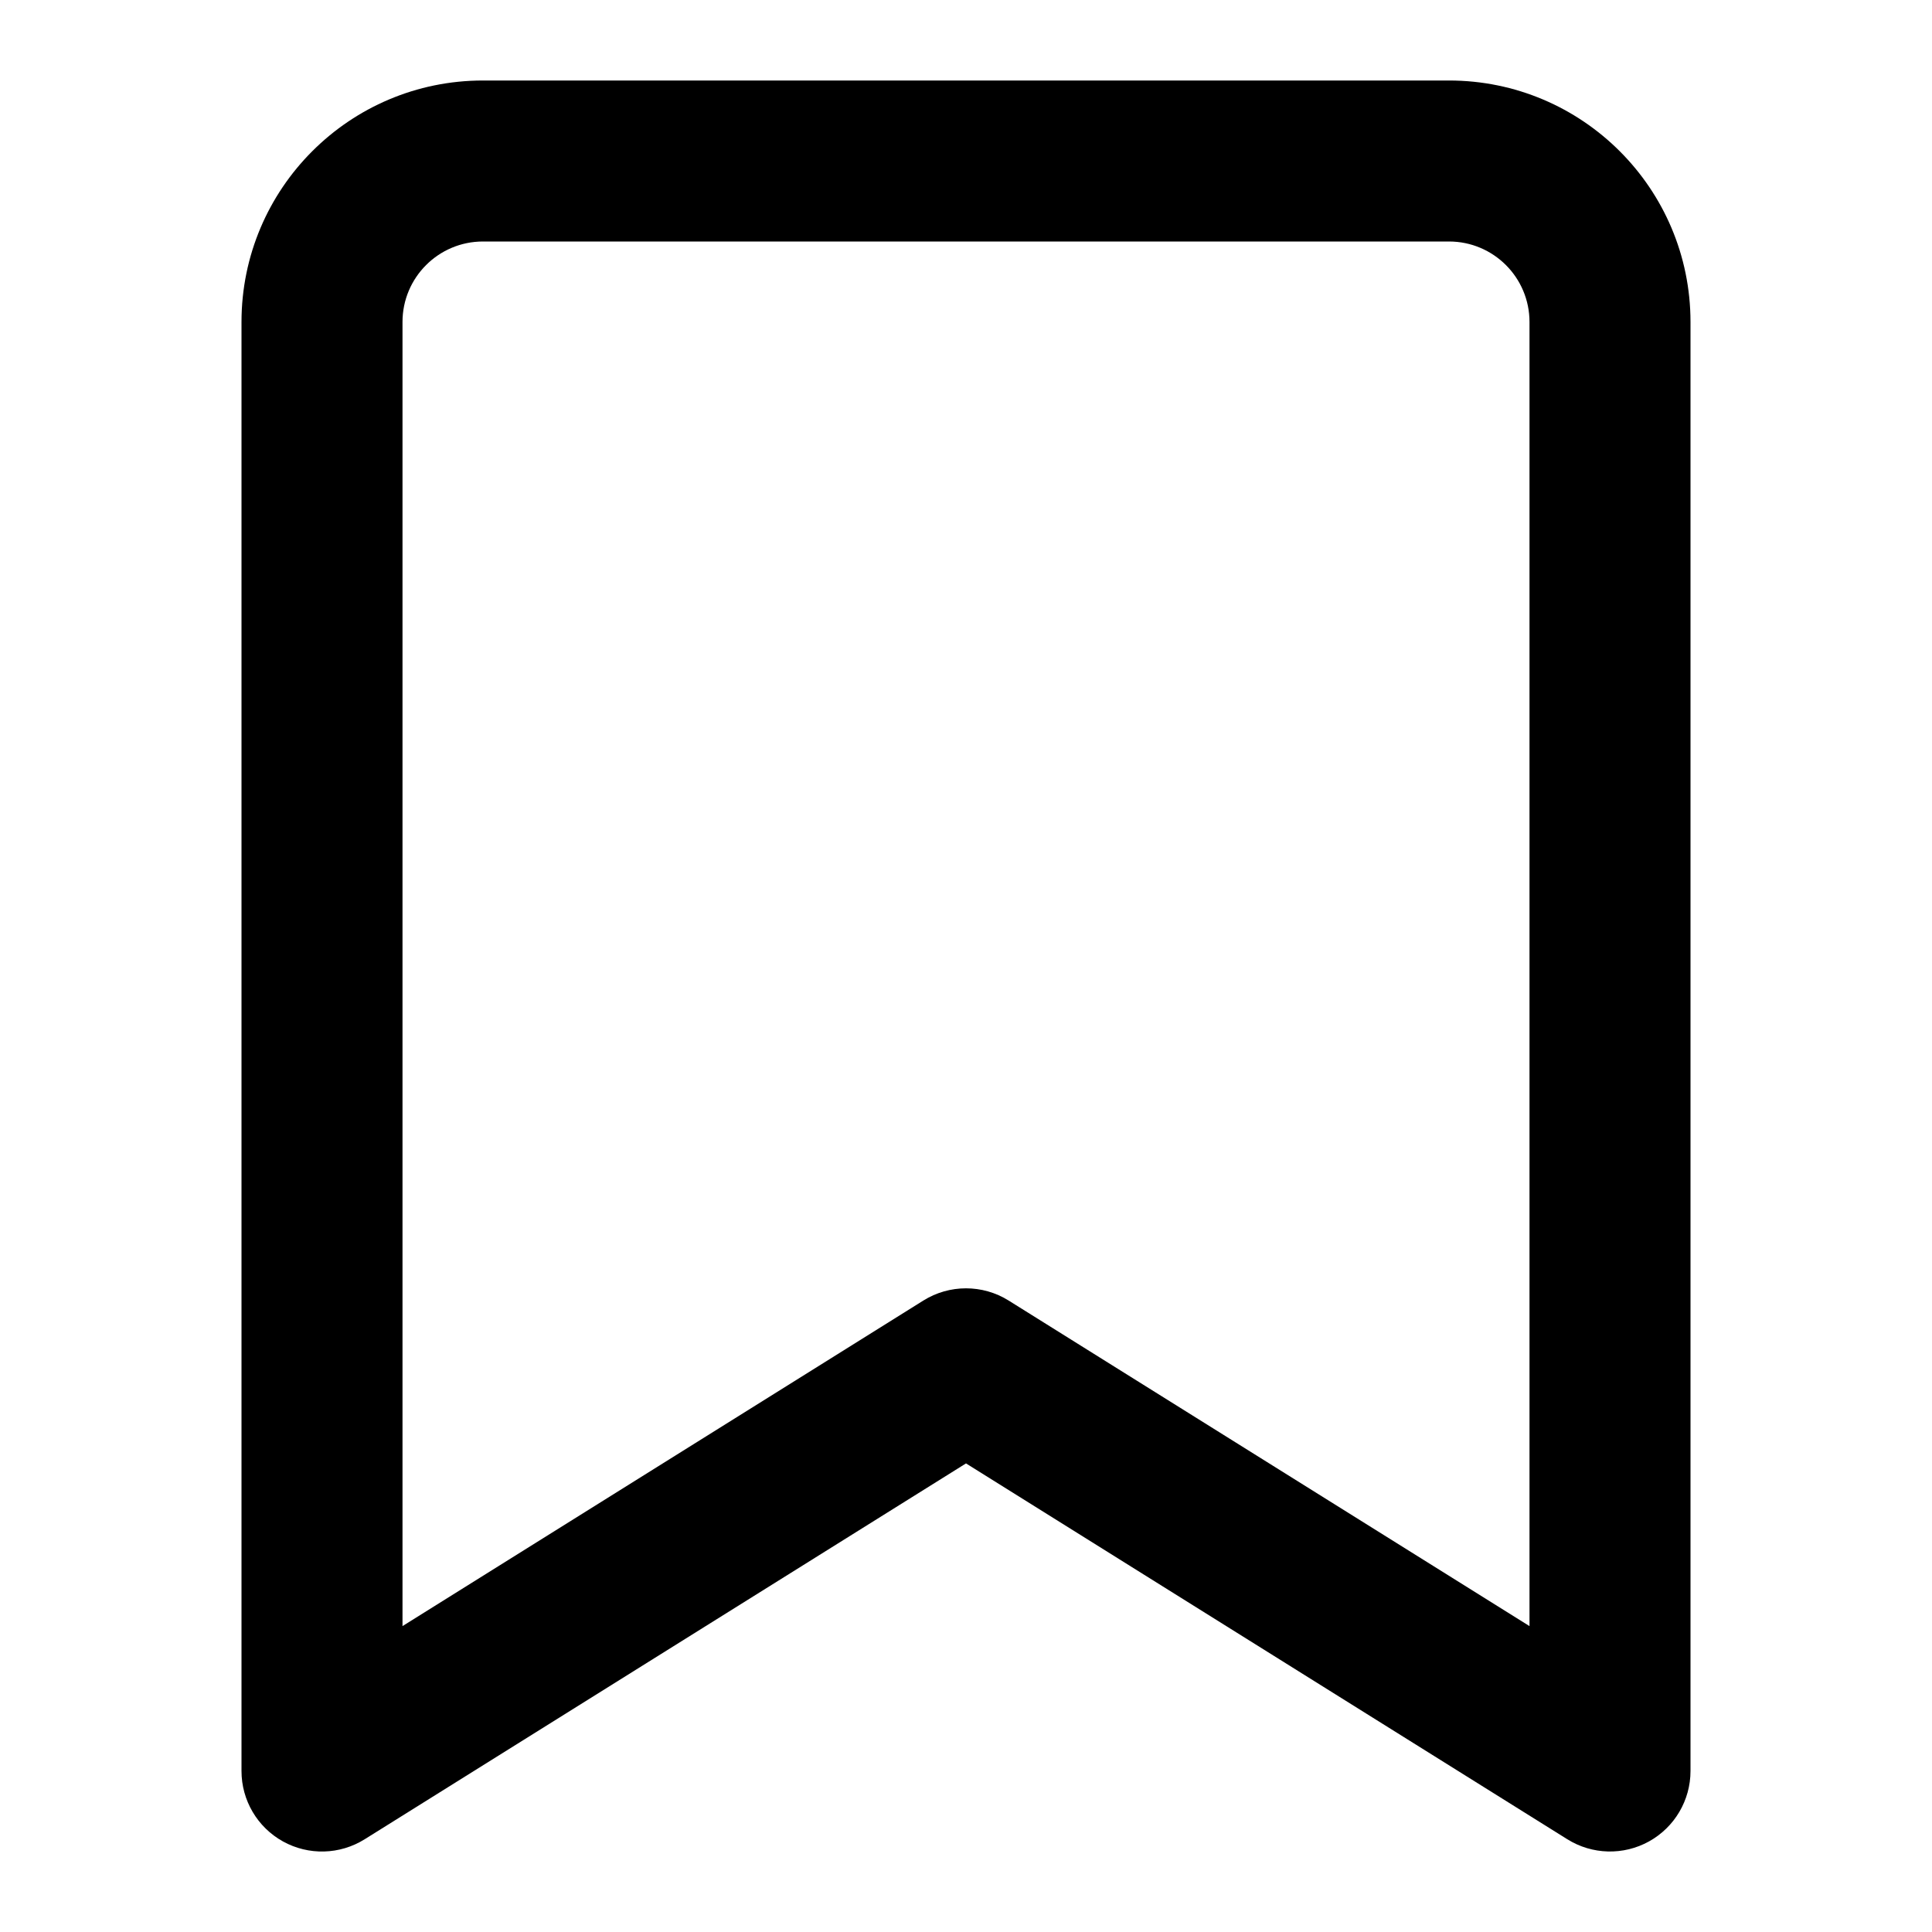
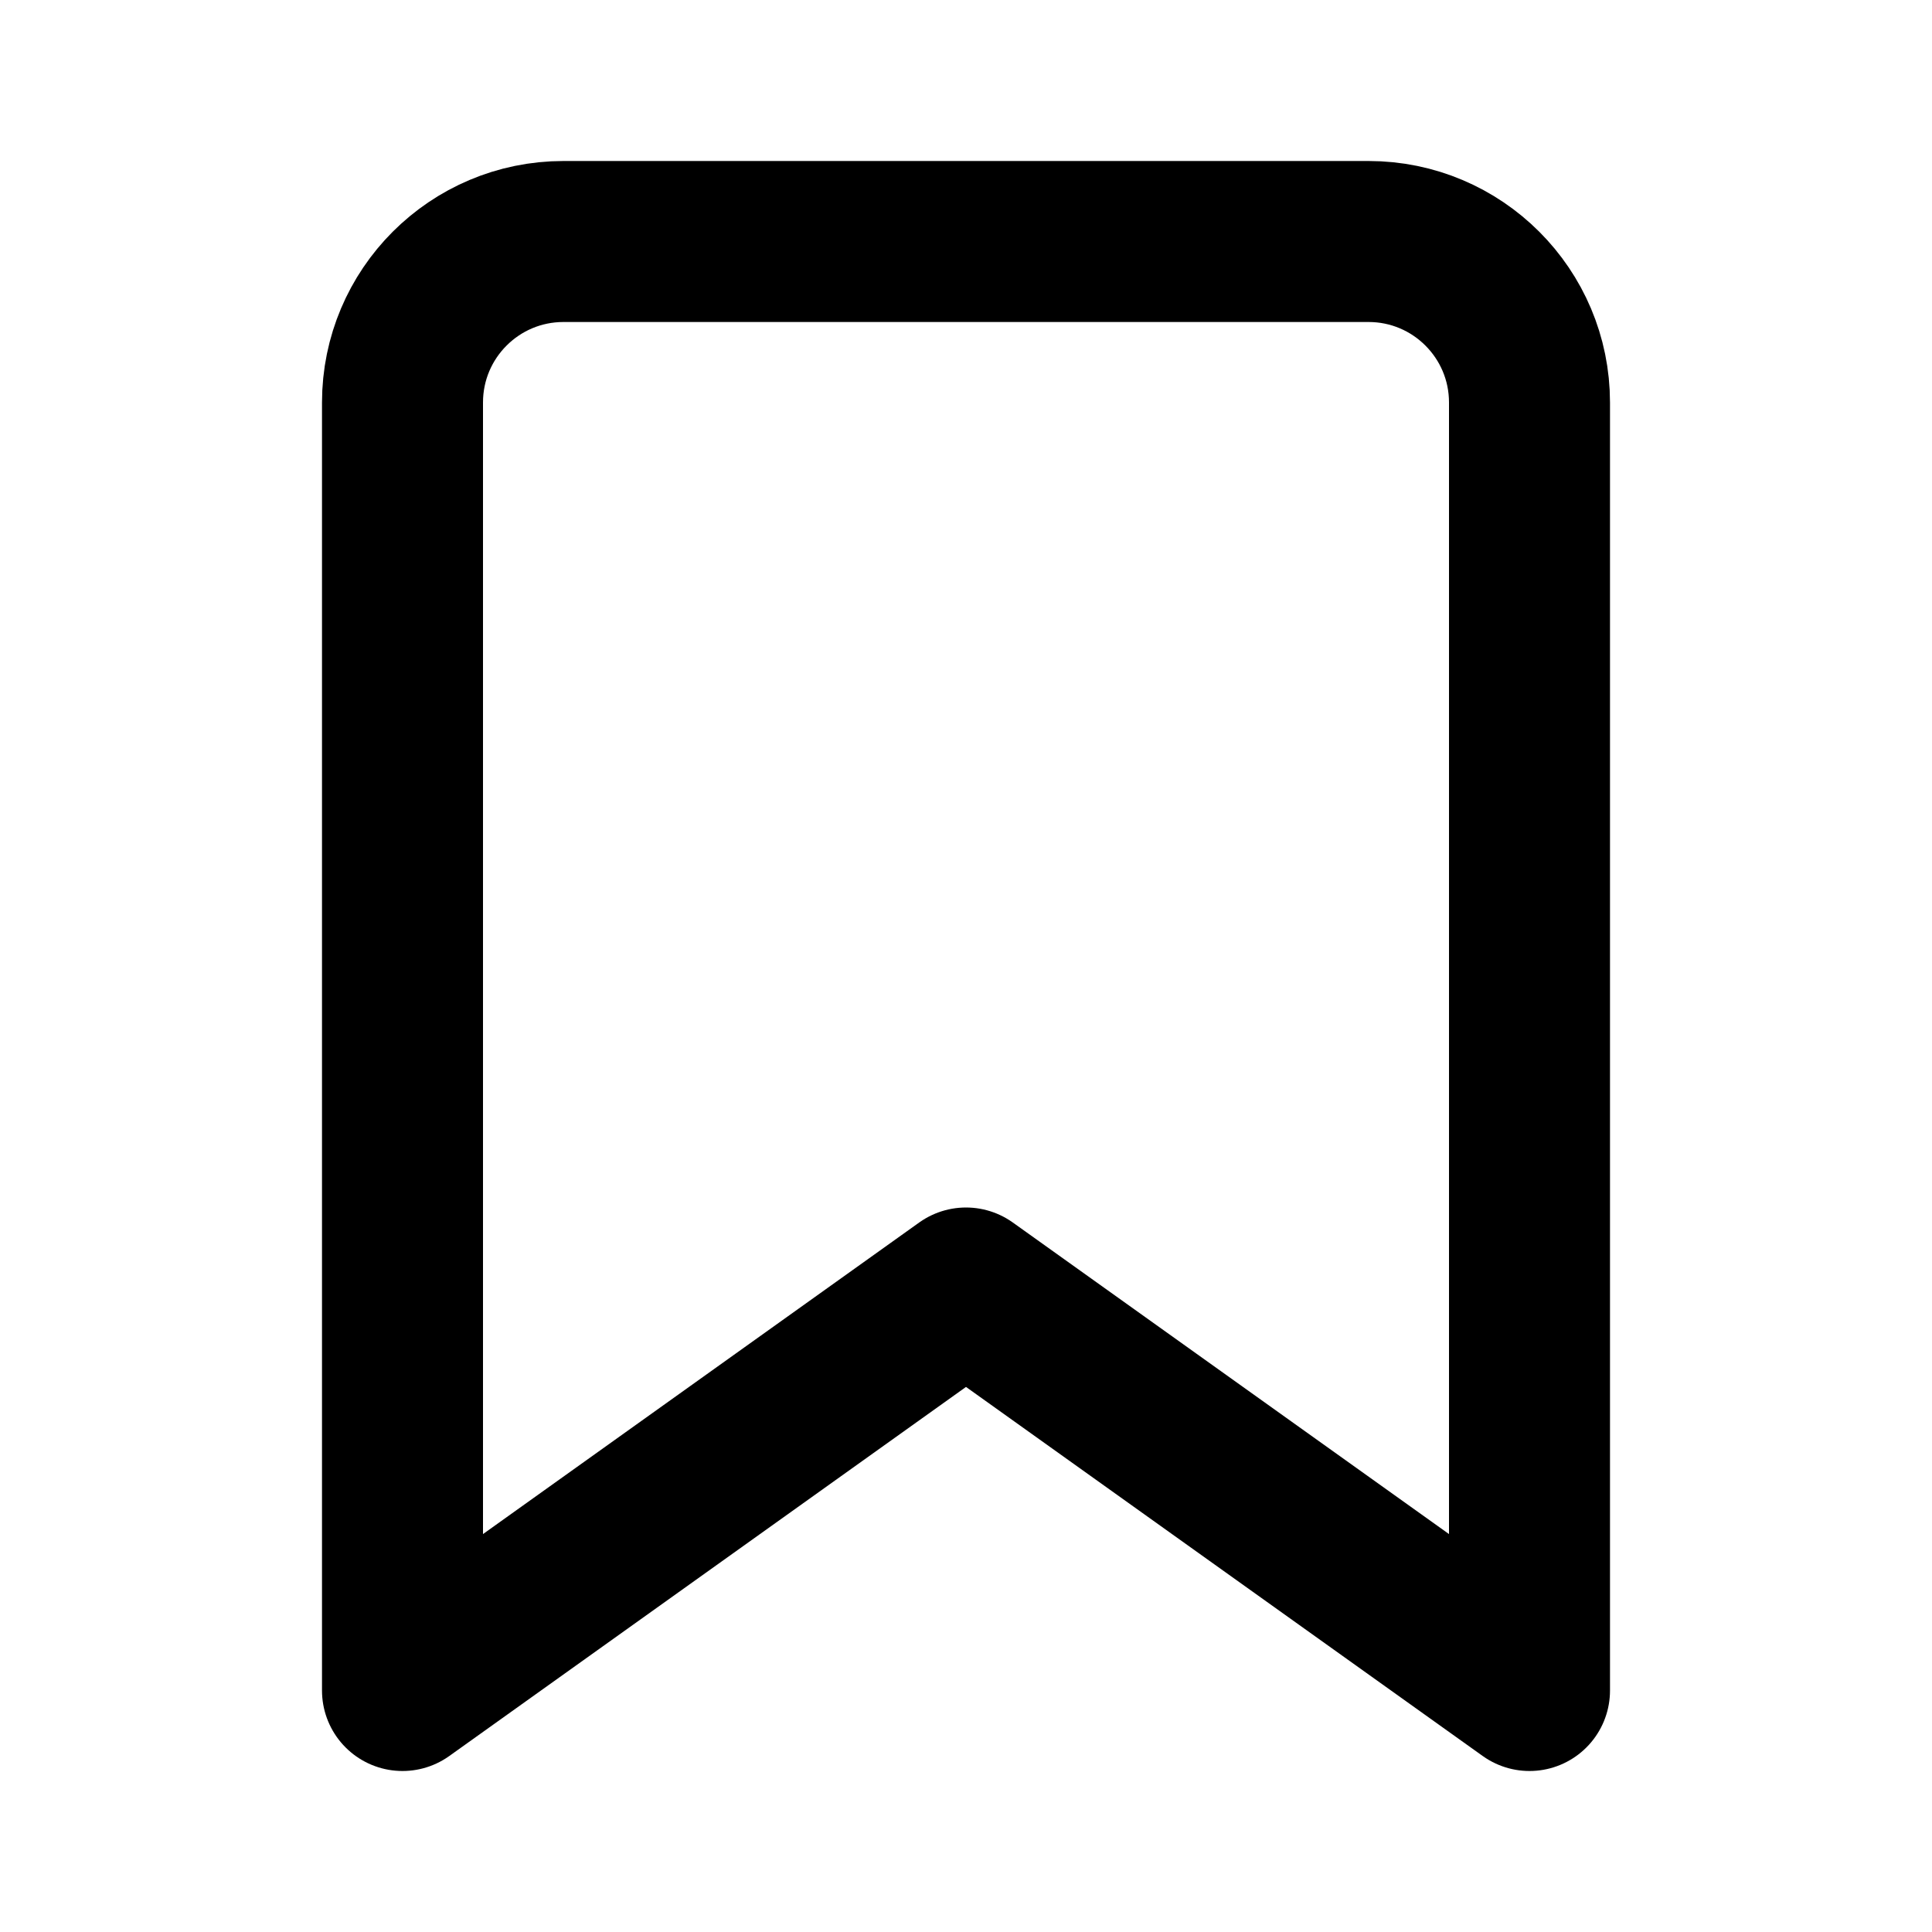
- <svg xmlns="http://www.w3.org/2000/svg" fill="#000000" width="35px" height="35px" viewBox="0 0 24 24">
-   <path d="M3.515,22.875a1,1,0,0,0,1.015-.027L12,18.179l7.47,4.669A1,1,0,0,0,21,22V4a3,3,0,0,0-3-3H6A3,3,0,0,0,3,4V22A1,1,0,0,0,3.515,22.875ZM5,4A1,1,0,0,1,6,3H18a1,1,0,0,1,1,1V20.2l-6.47-4.044a1,1,0,0,0-1.06,0L5,20.2Z" />
+ <svg xmlns="http://www.w3.org/2000/svg" width="24" height="24" viewBox="0 0 24 24" fill="none" stroke="currentColor" stroke-width="2" stroke-linecap="round" stroke-linejoin="round" class="feather feather-bookmark">
+   <path d="M19 21l-7-5-7 5V5a2 2 0 0 1 2-2h10a2 2 0 0 1 2 2z" />
</svg>
